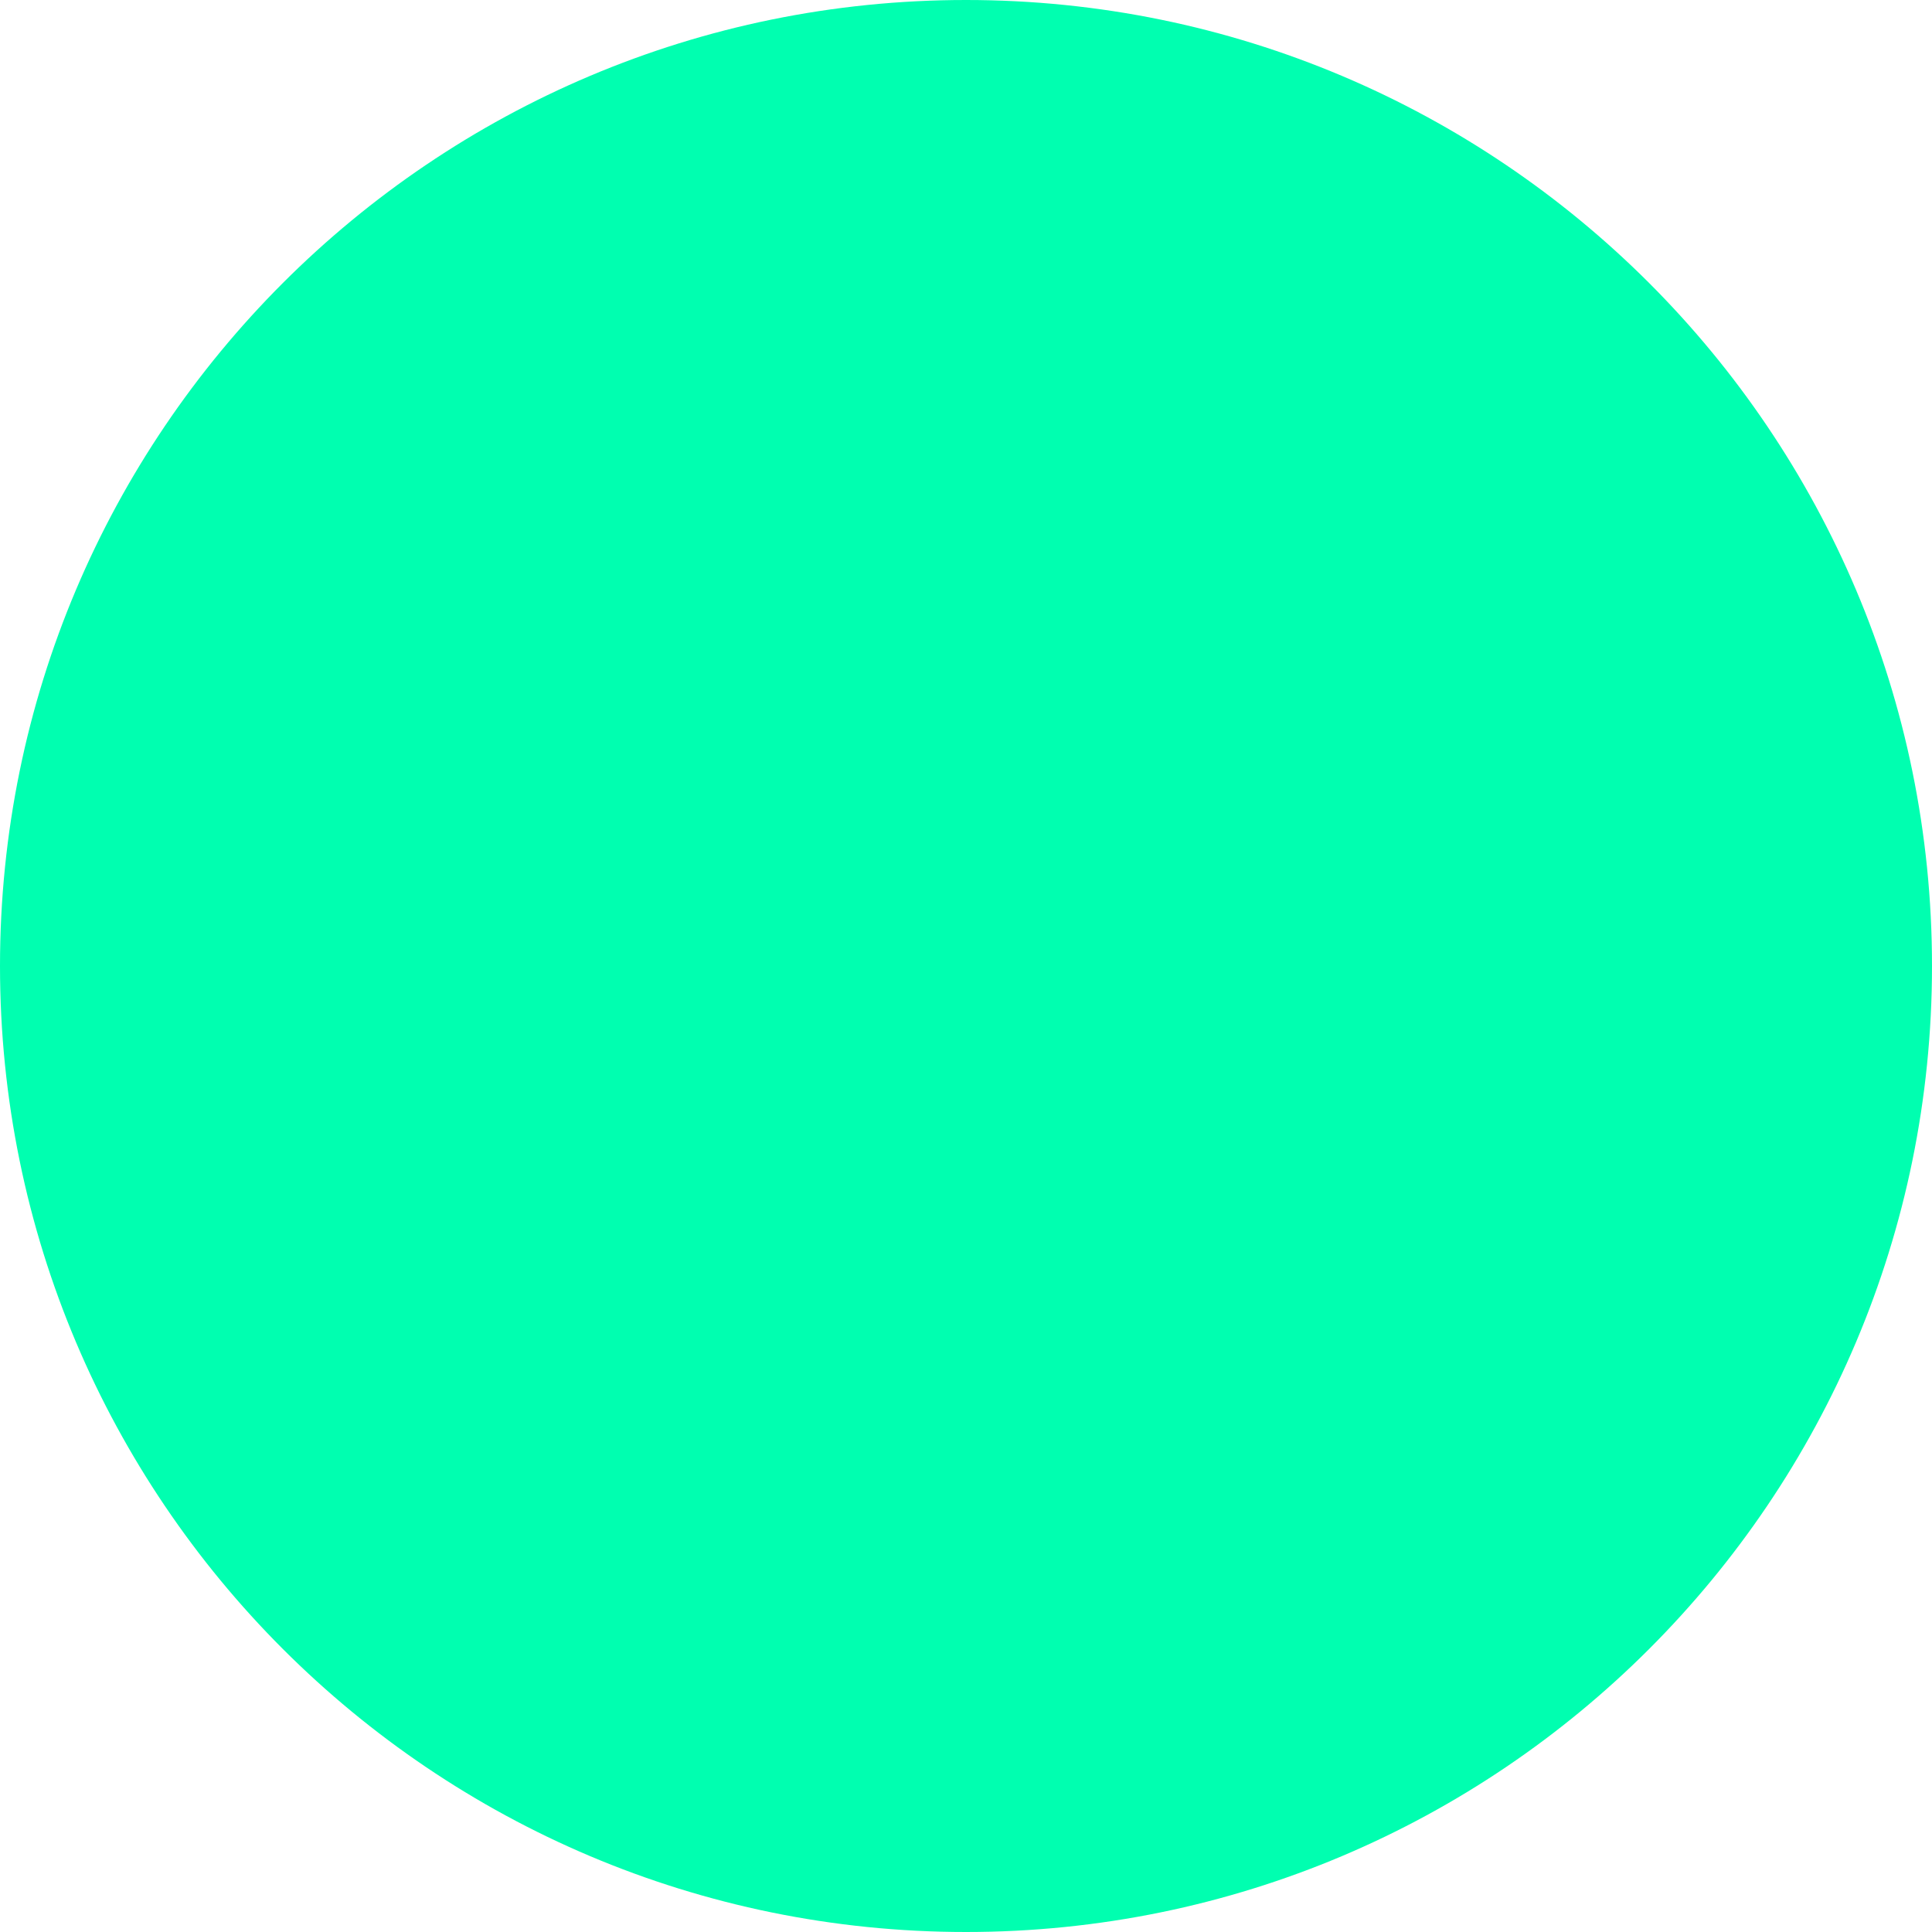
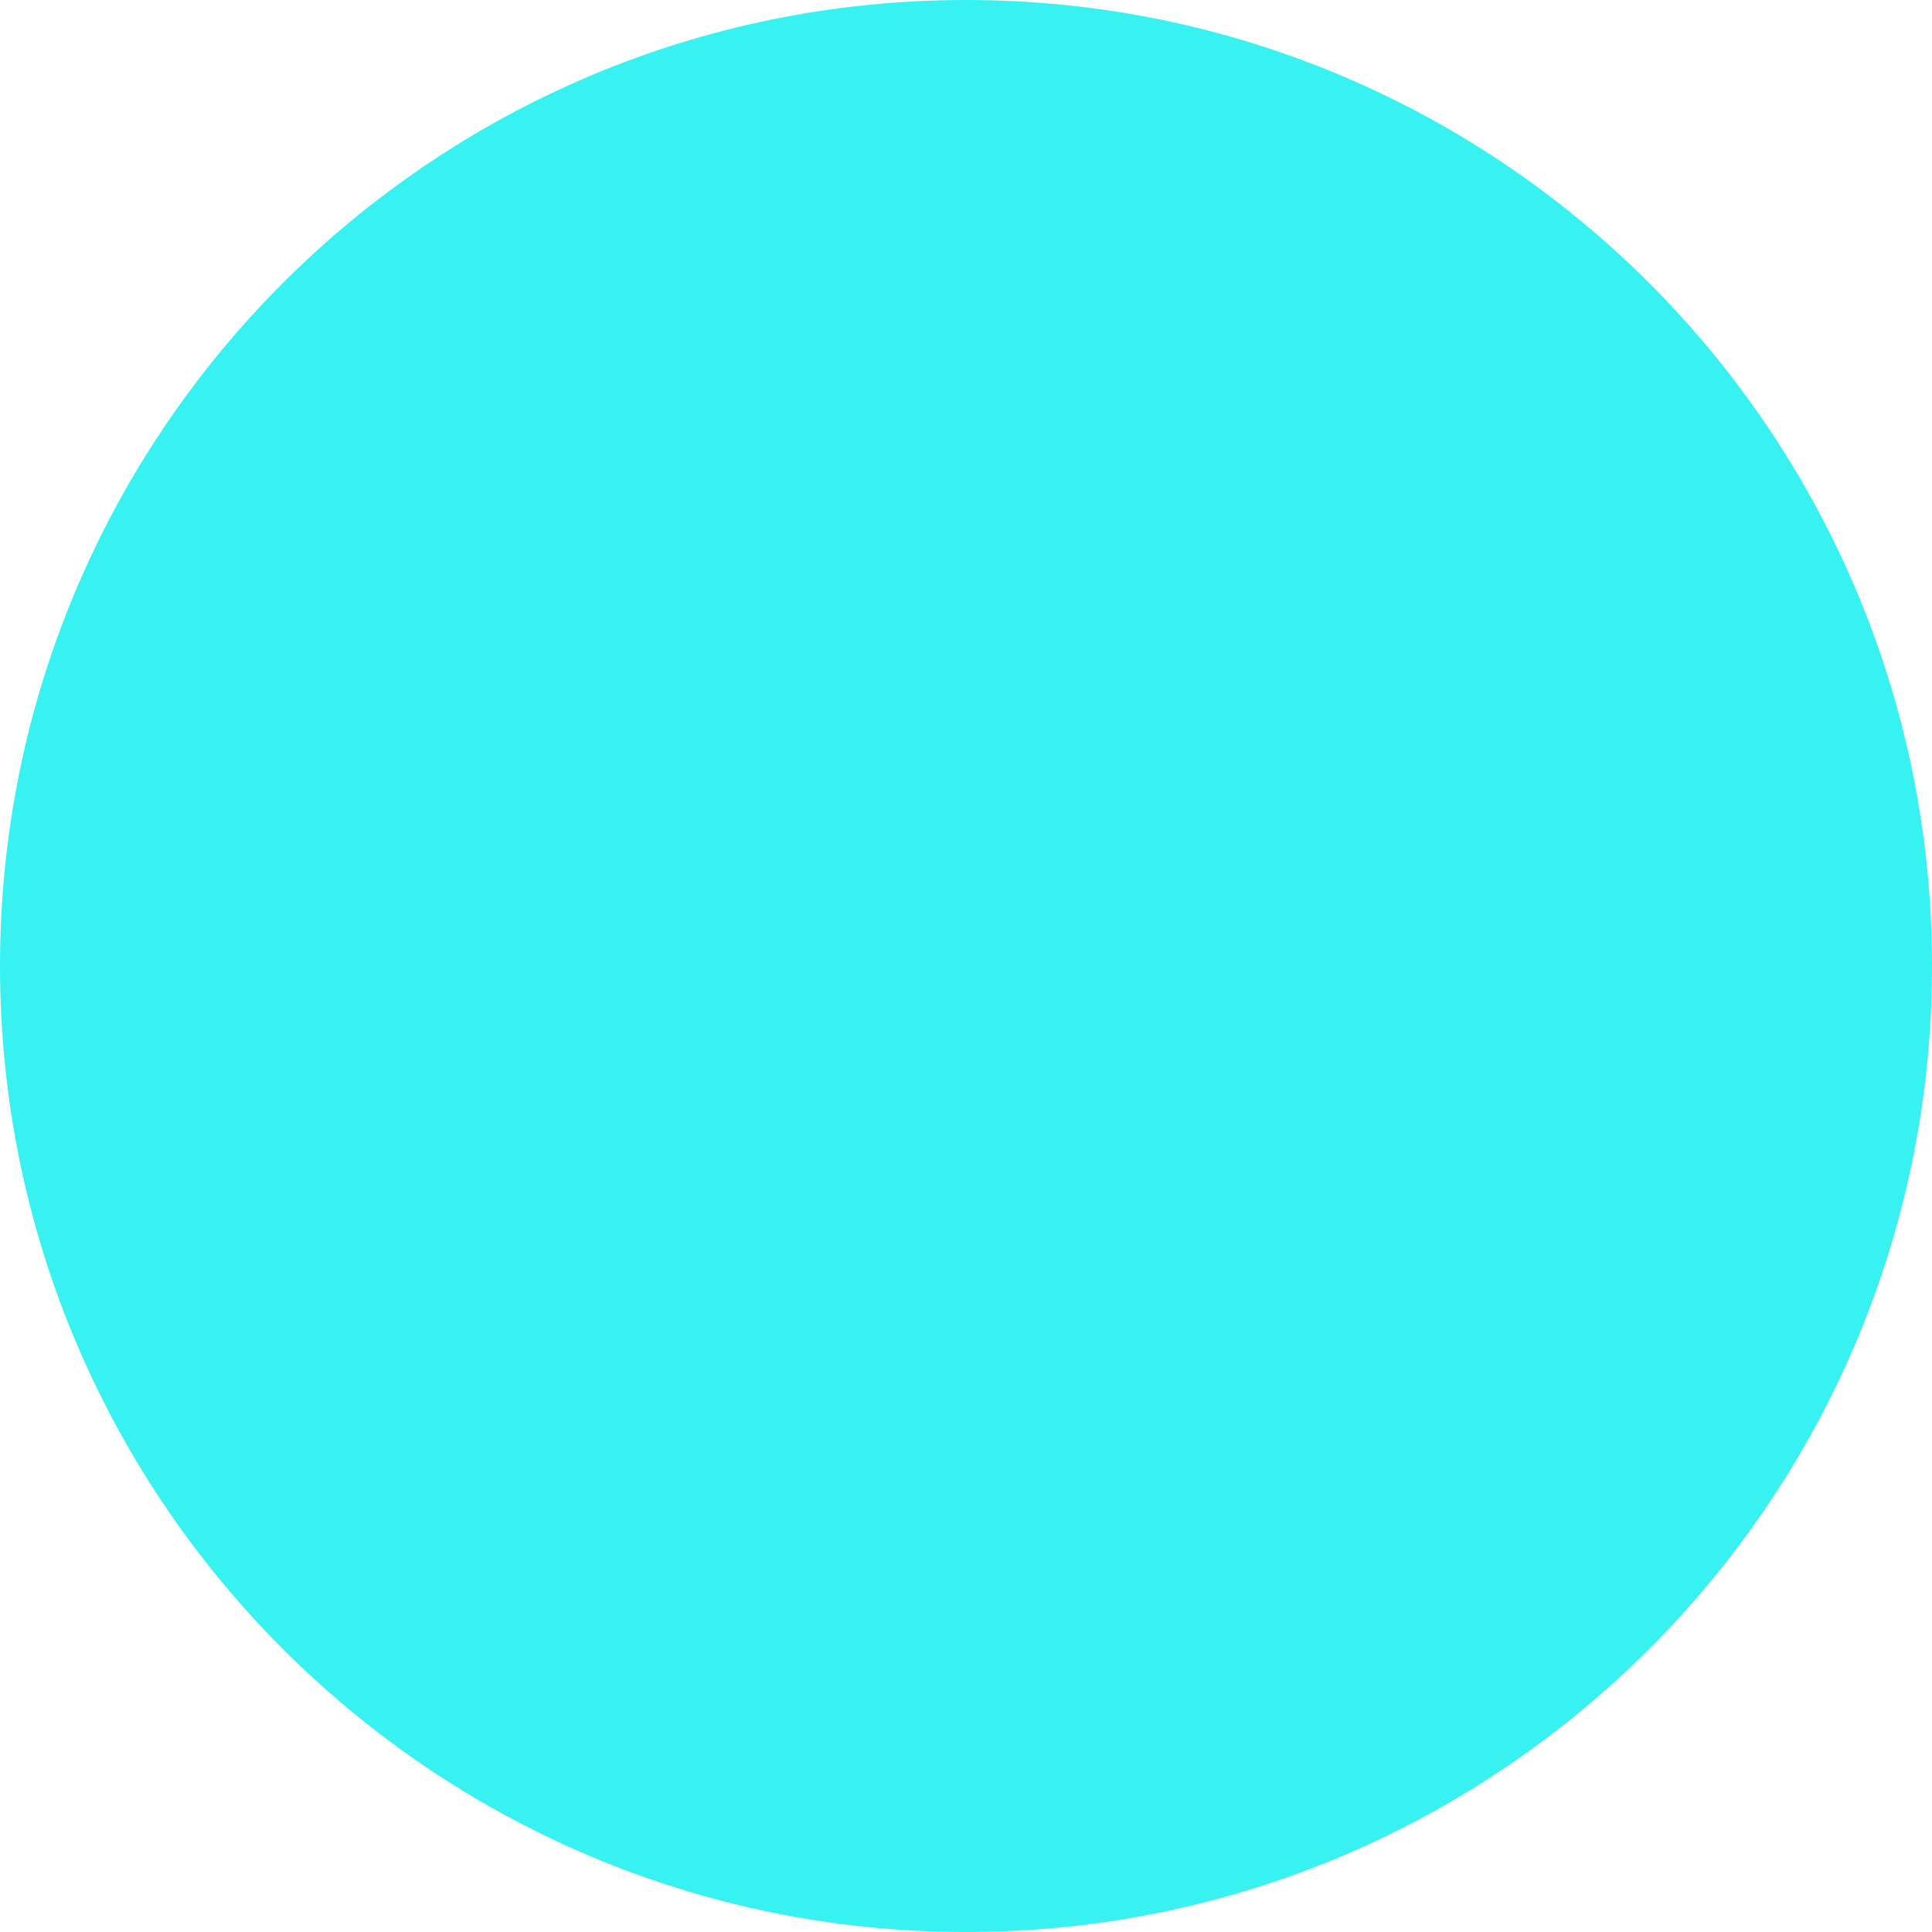
<svg xmlns="http://www.w3.org/2000/svg" width="8px" height="8px" viewBox="0 0 8 8" version="1.1">
  <g stroke="none" stroke-width="1" fill="none" fill-rule="evenodd">
-     <g transform="translate(-1117, -507)" fill="#00FFB0">
+     <g transform="translate(-1117, -507)" fill="#37f2f0">
      <circle id="Oval" cx="1121" cy="511" r="4" />
    </g>
  </g>
</svg>
